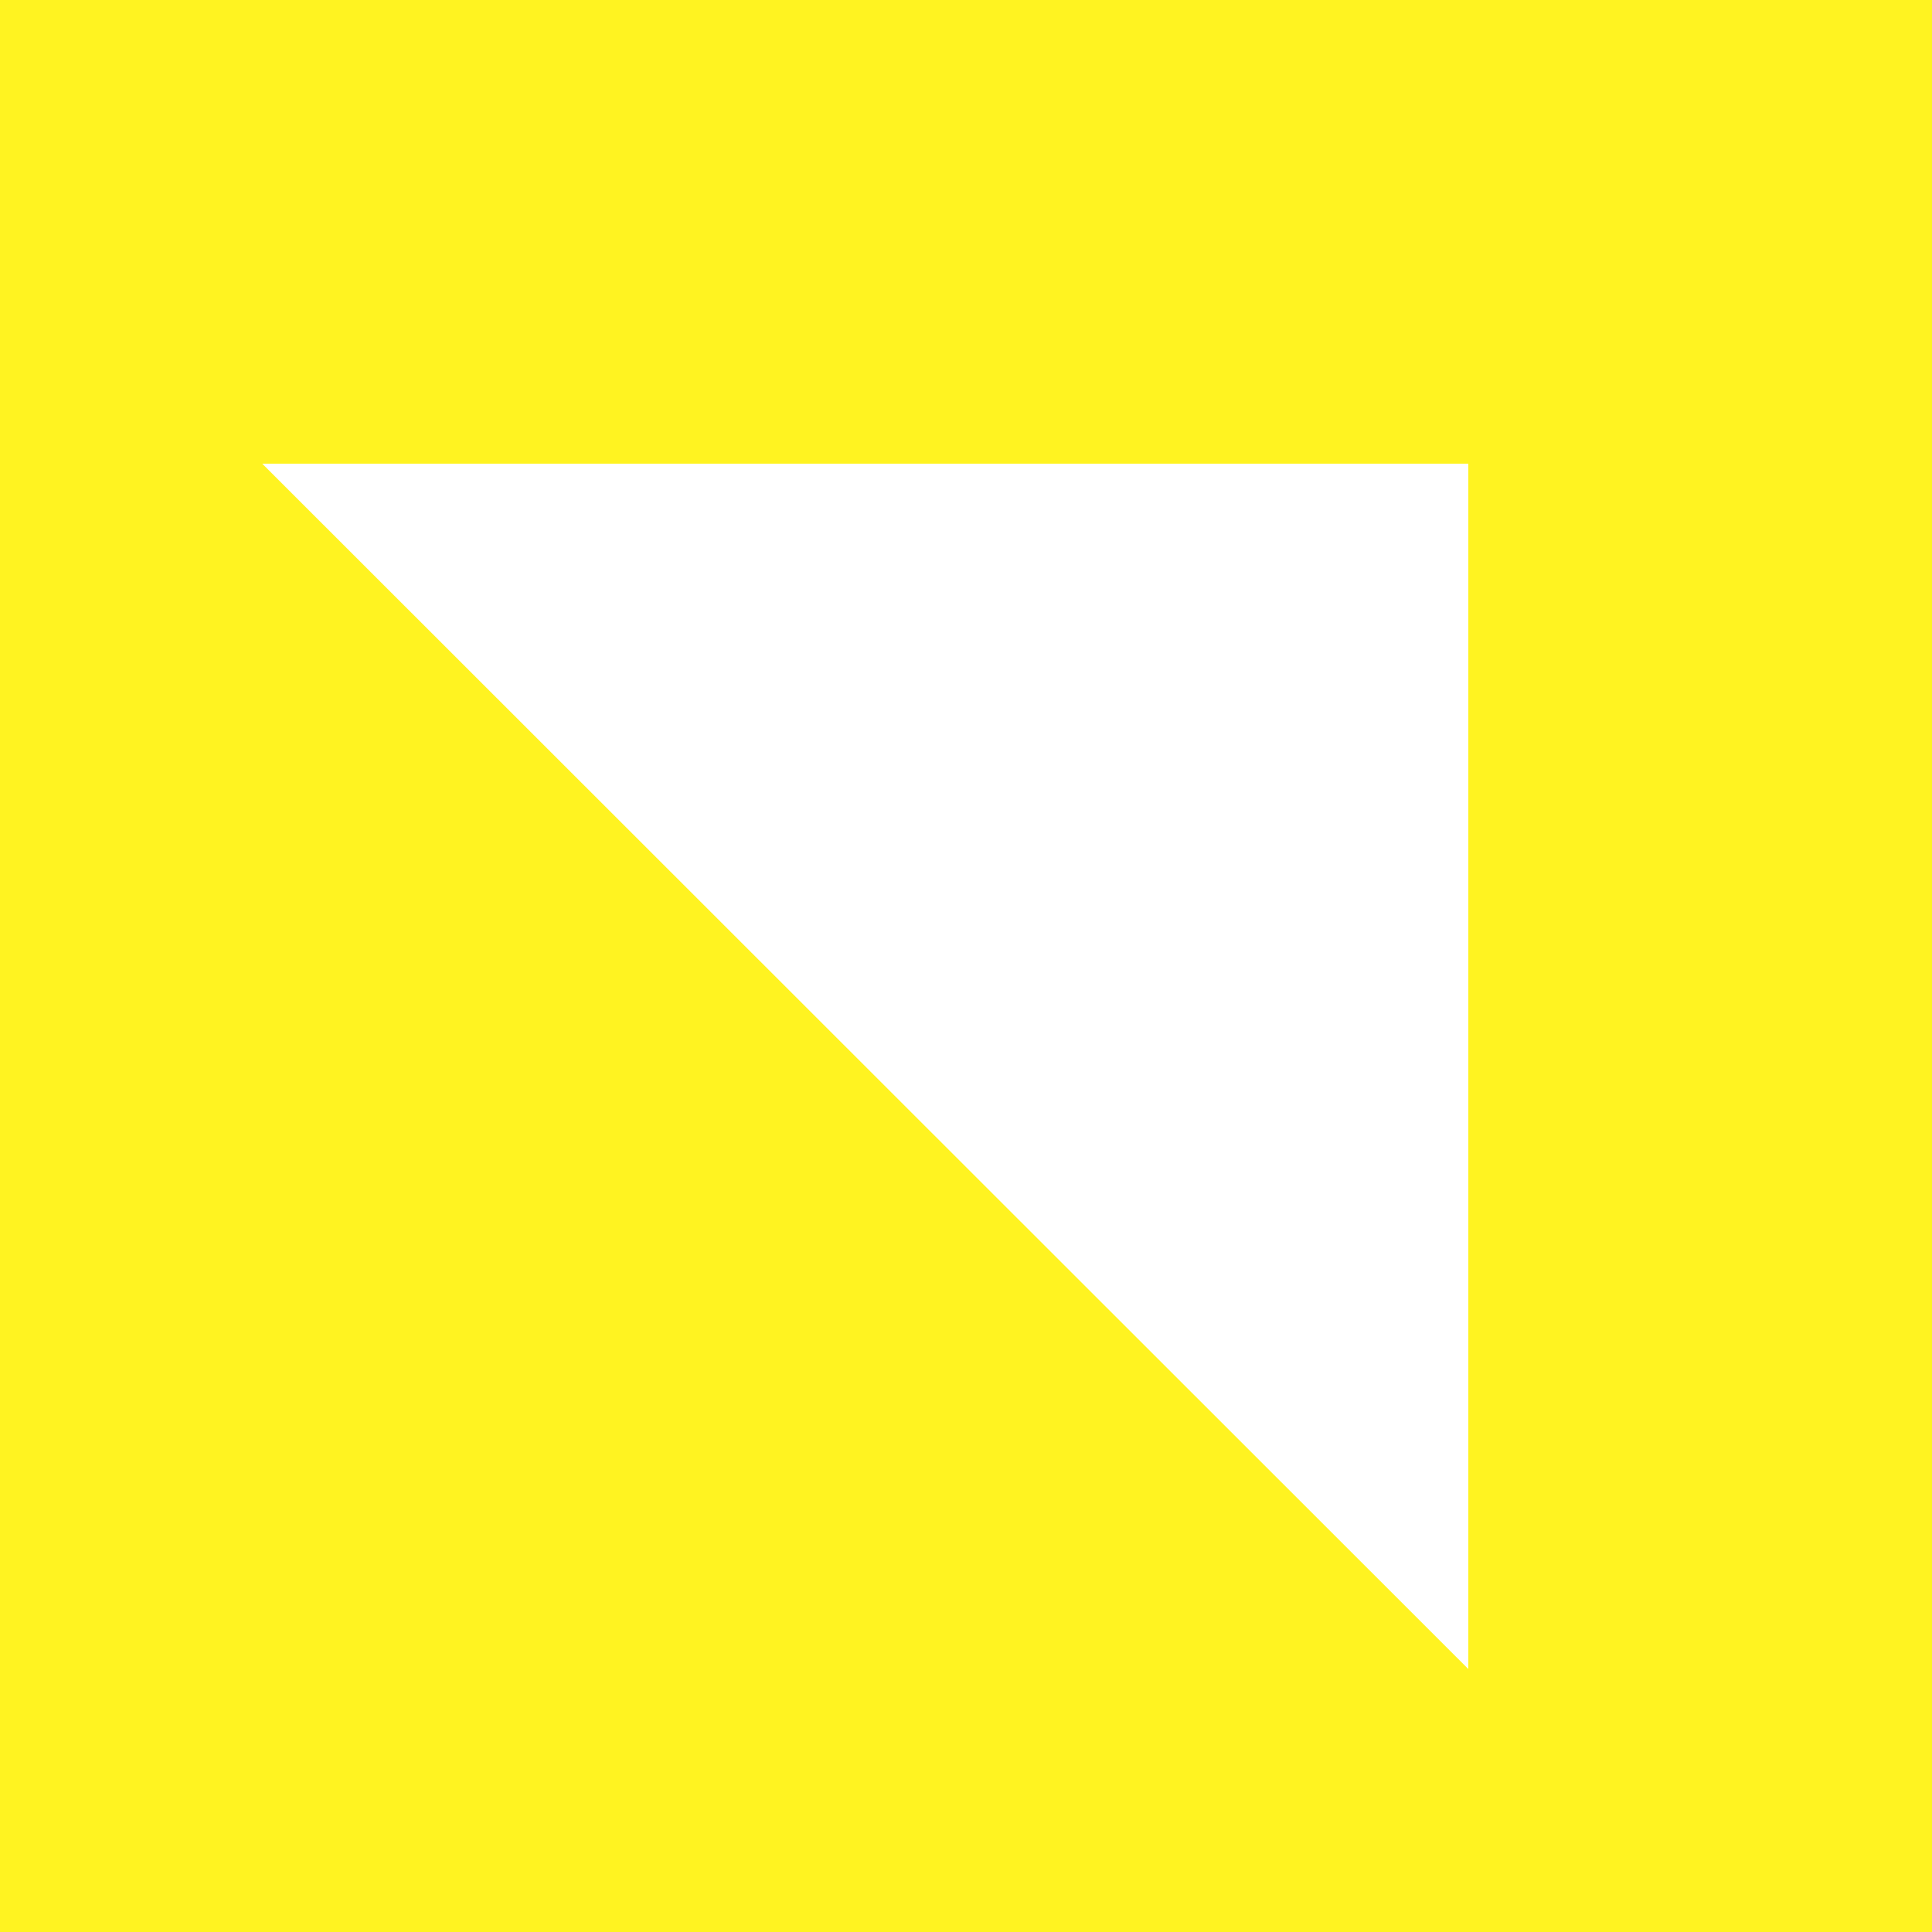
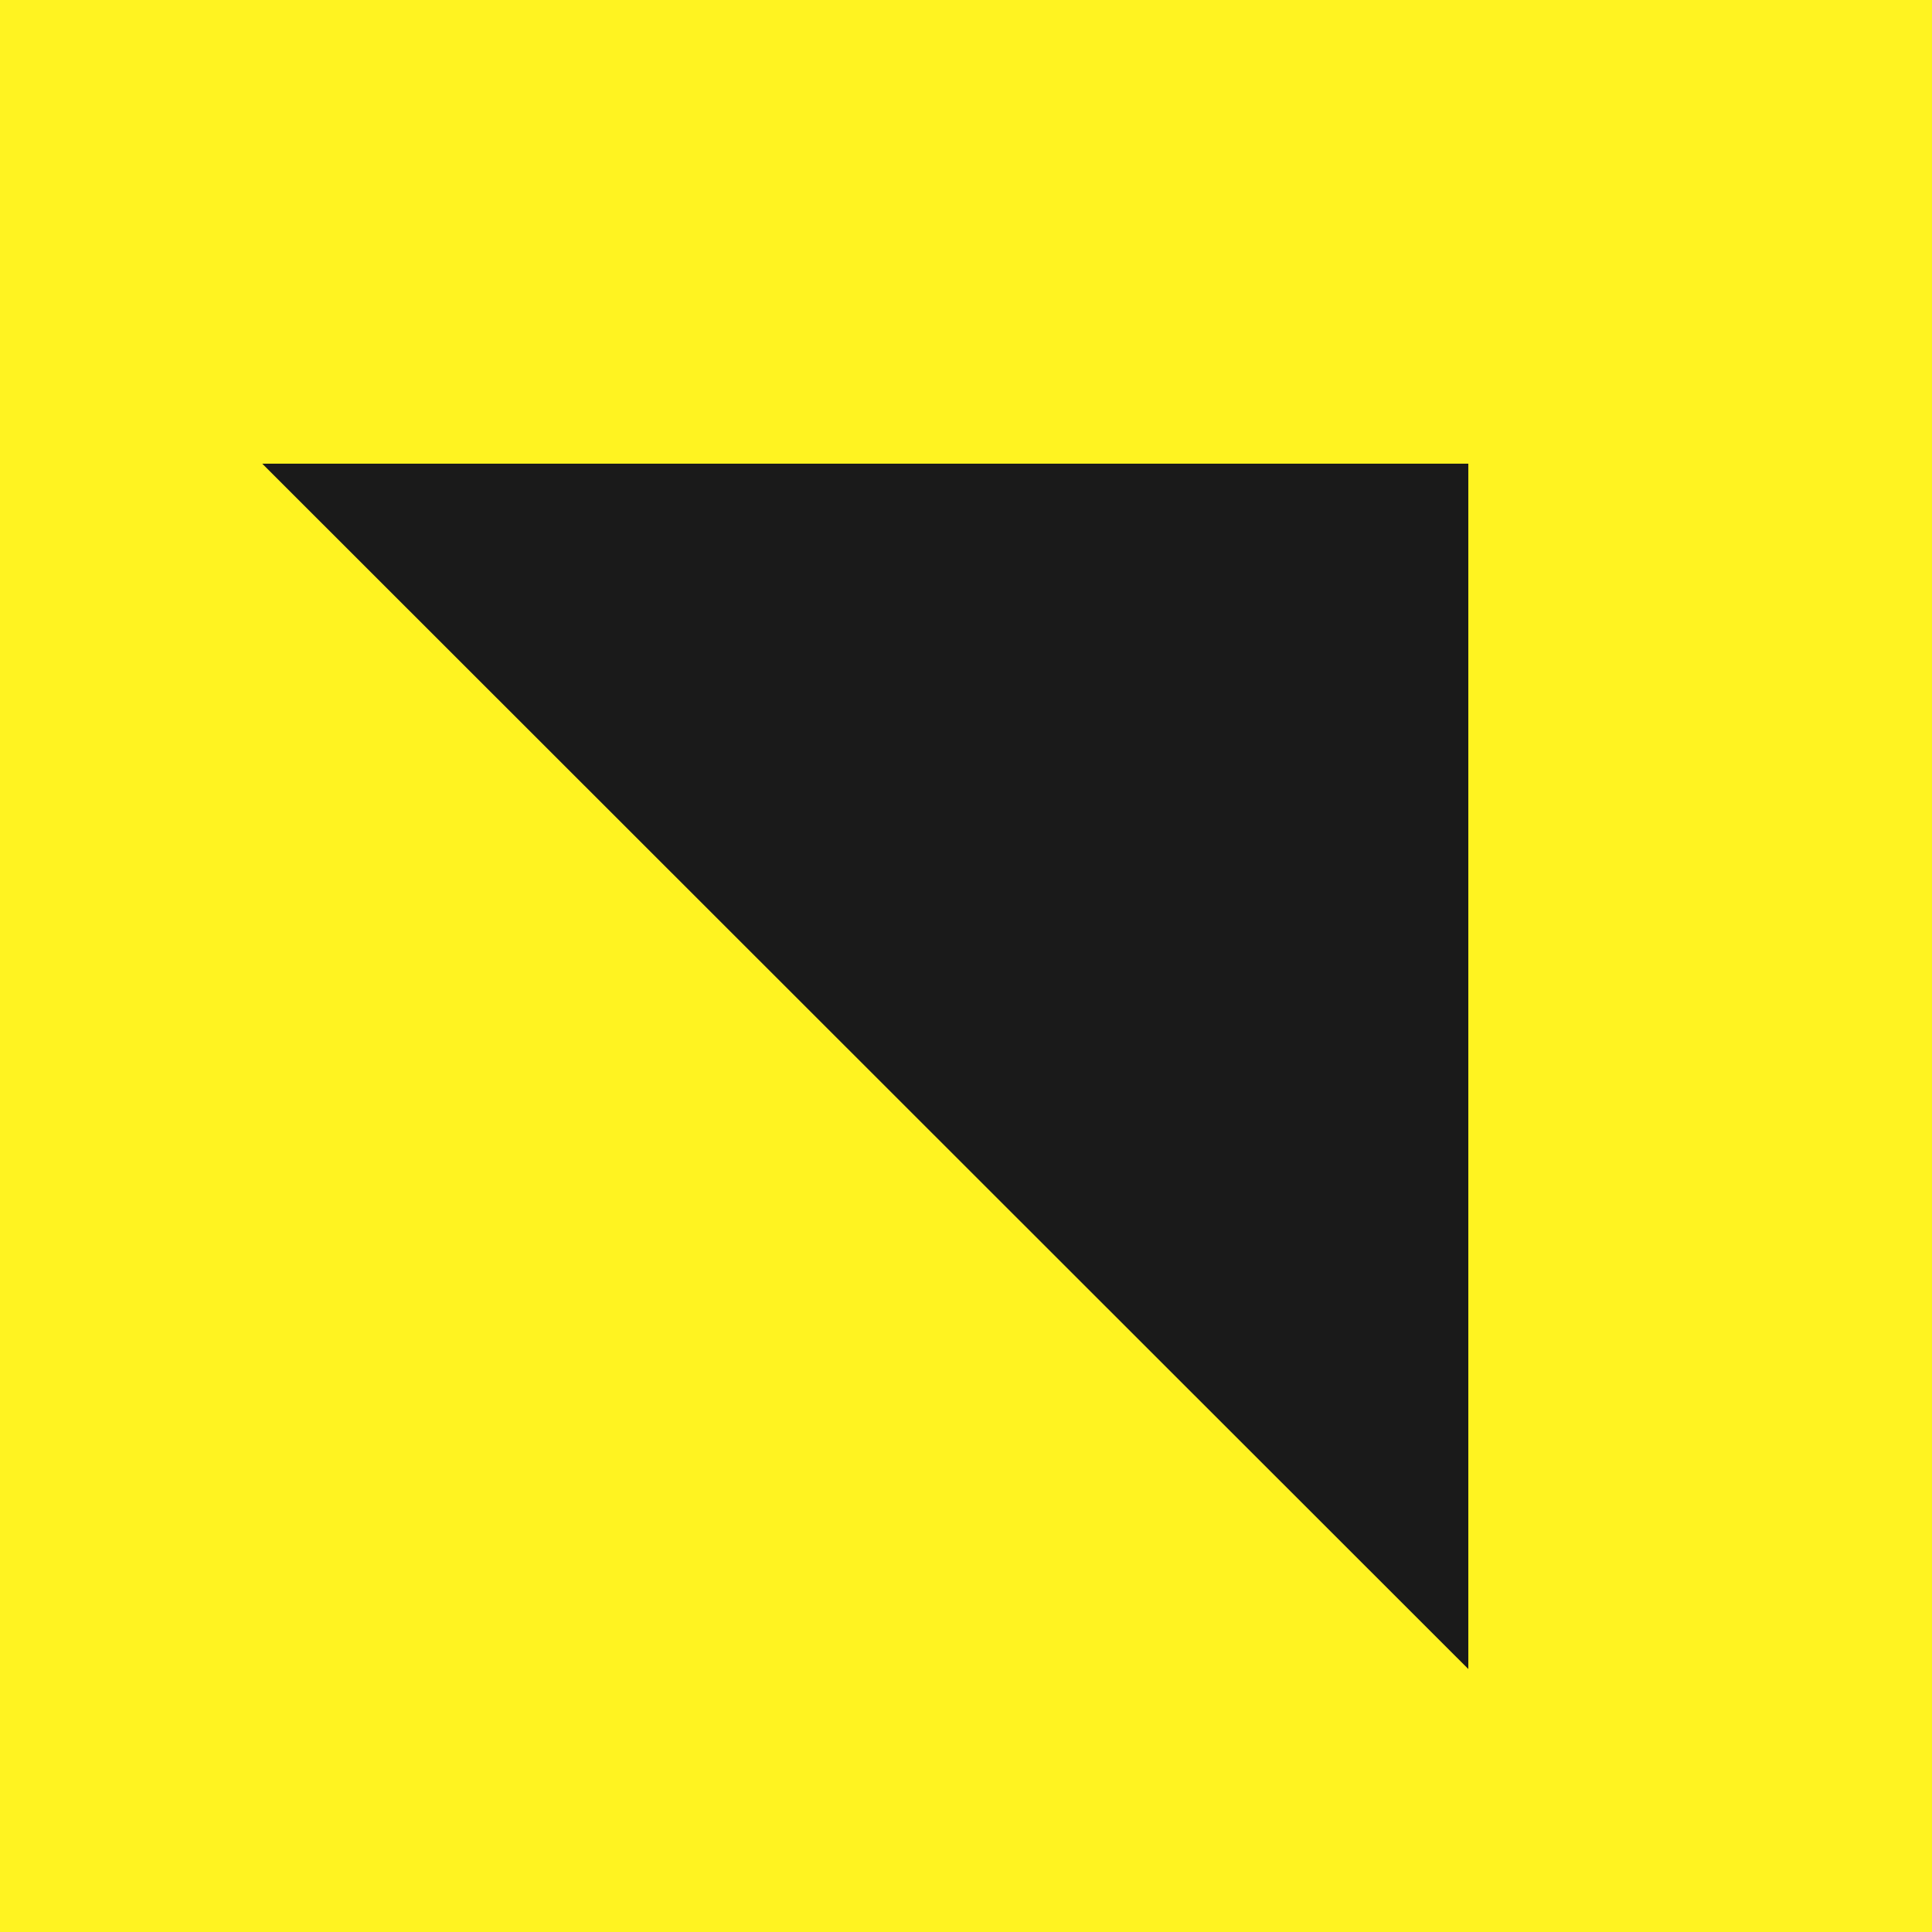
<svg xmlns="http://www.w3.org/2000/svg" version="1.1" id="Layer_1" x="0px" y="0px" width="100px" height="100px" viewBox="0 0 100 100" enable-background="new 0 0 100 100" xml:space="preserve">
  <rect x="-438.5" y="-19.5" fill="none" stroke="#1A1A1A" stroke-width="5" stroke-miterlimit="10" width="52" height="52" />
  <polyline fill="none" stroke="#1A1A1A" stroke-width="5" stroke-miterlimit="10" points="-438.5,-61 -438.5,-113.5 -387,-113.5 " />
-   <path fill="#FFF321" d="M0,0v100h100V0H0z M76,86.389L13.574,24H76V86.389z" />
+   <rect x="-206" fill="#FFF321" width="100" height="100" />
+   <polygon fill="#1A1A1A" points="-200.428,69 -156.038,24.61 -111.648,69 " />
+   <polygon fill="#1A1A1A" points="-175,35.572 -130.61,79.962 -175,124.352 " />
+   <polygon fill="#1A1A1A" points="-192.426,24 -130,24 -130,86.389 " />
+   <rect fill="#FFF321" width="100" height="100" />
+   <polygon fill="#1A1A1A" points="13.574,24 76,24 76,86.389 " />
+   <path fill="#FFF321" d="M-206-115v100h100v-100H-206z M-200.428-46l44.39-44.39l44.39,44.39H-200.428z" />
</svg>
